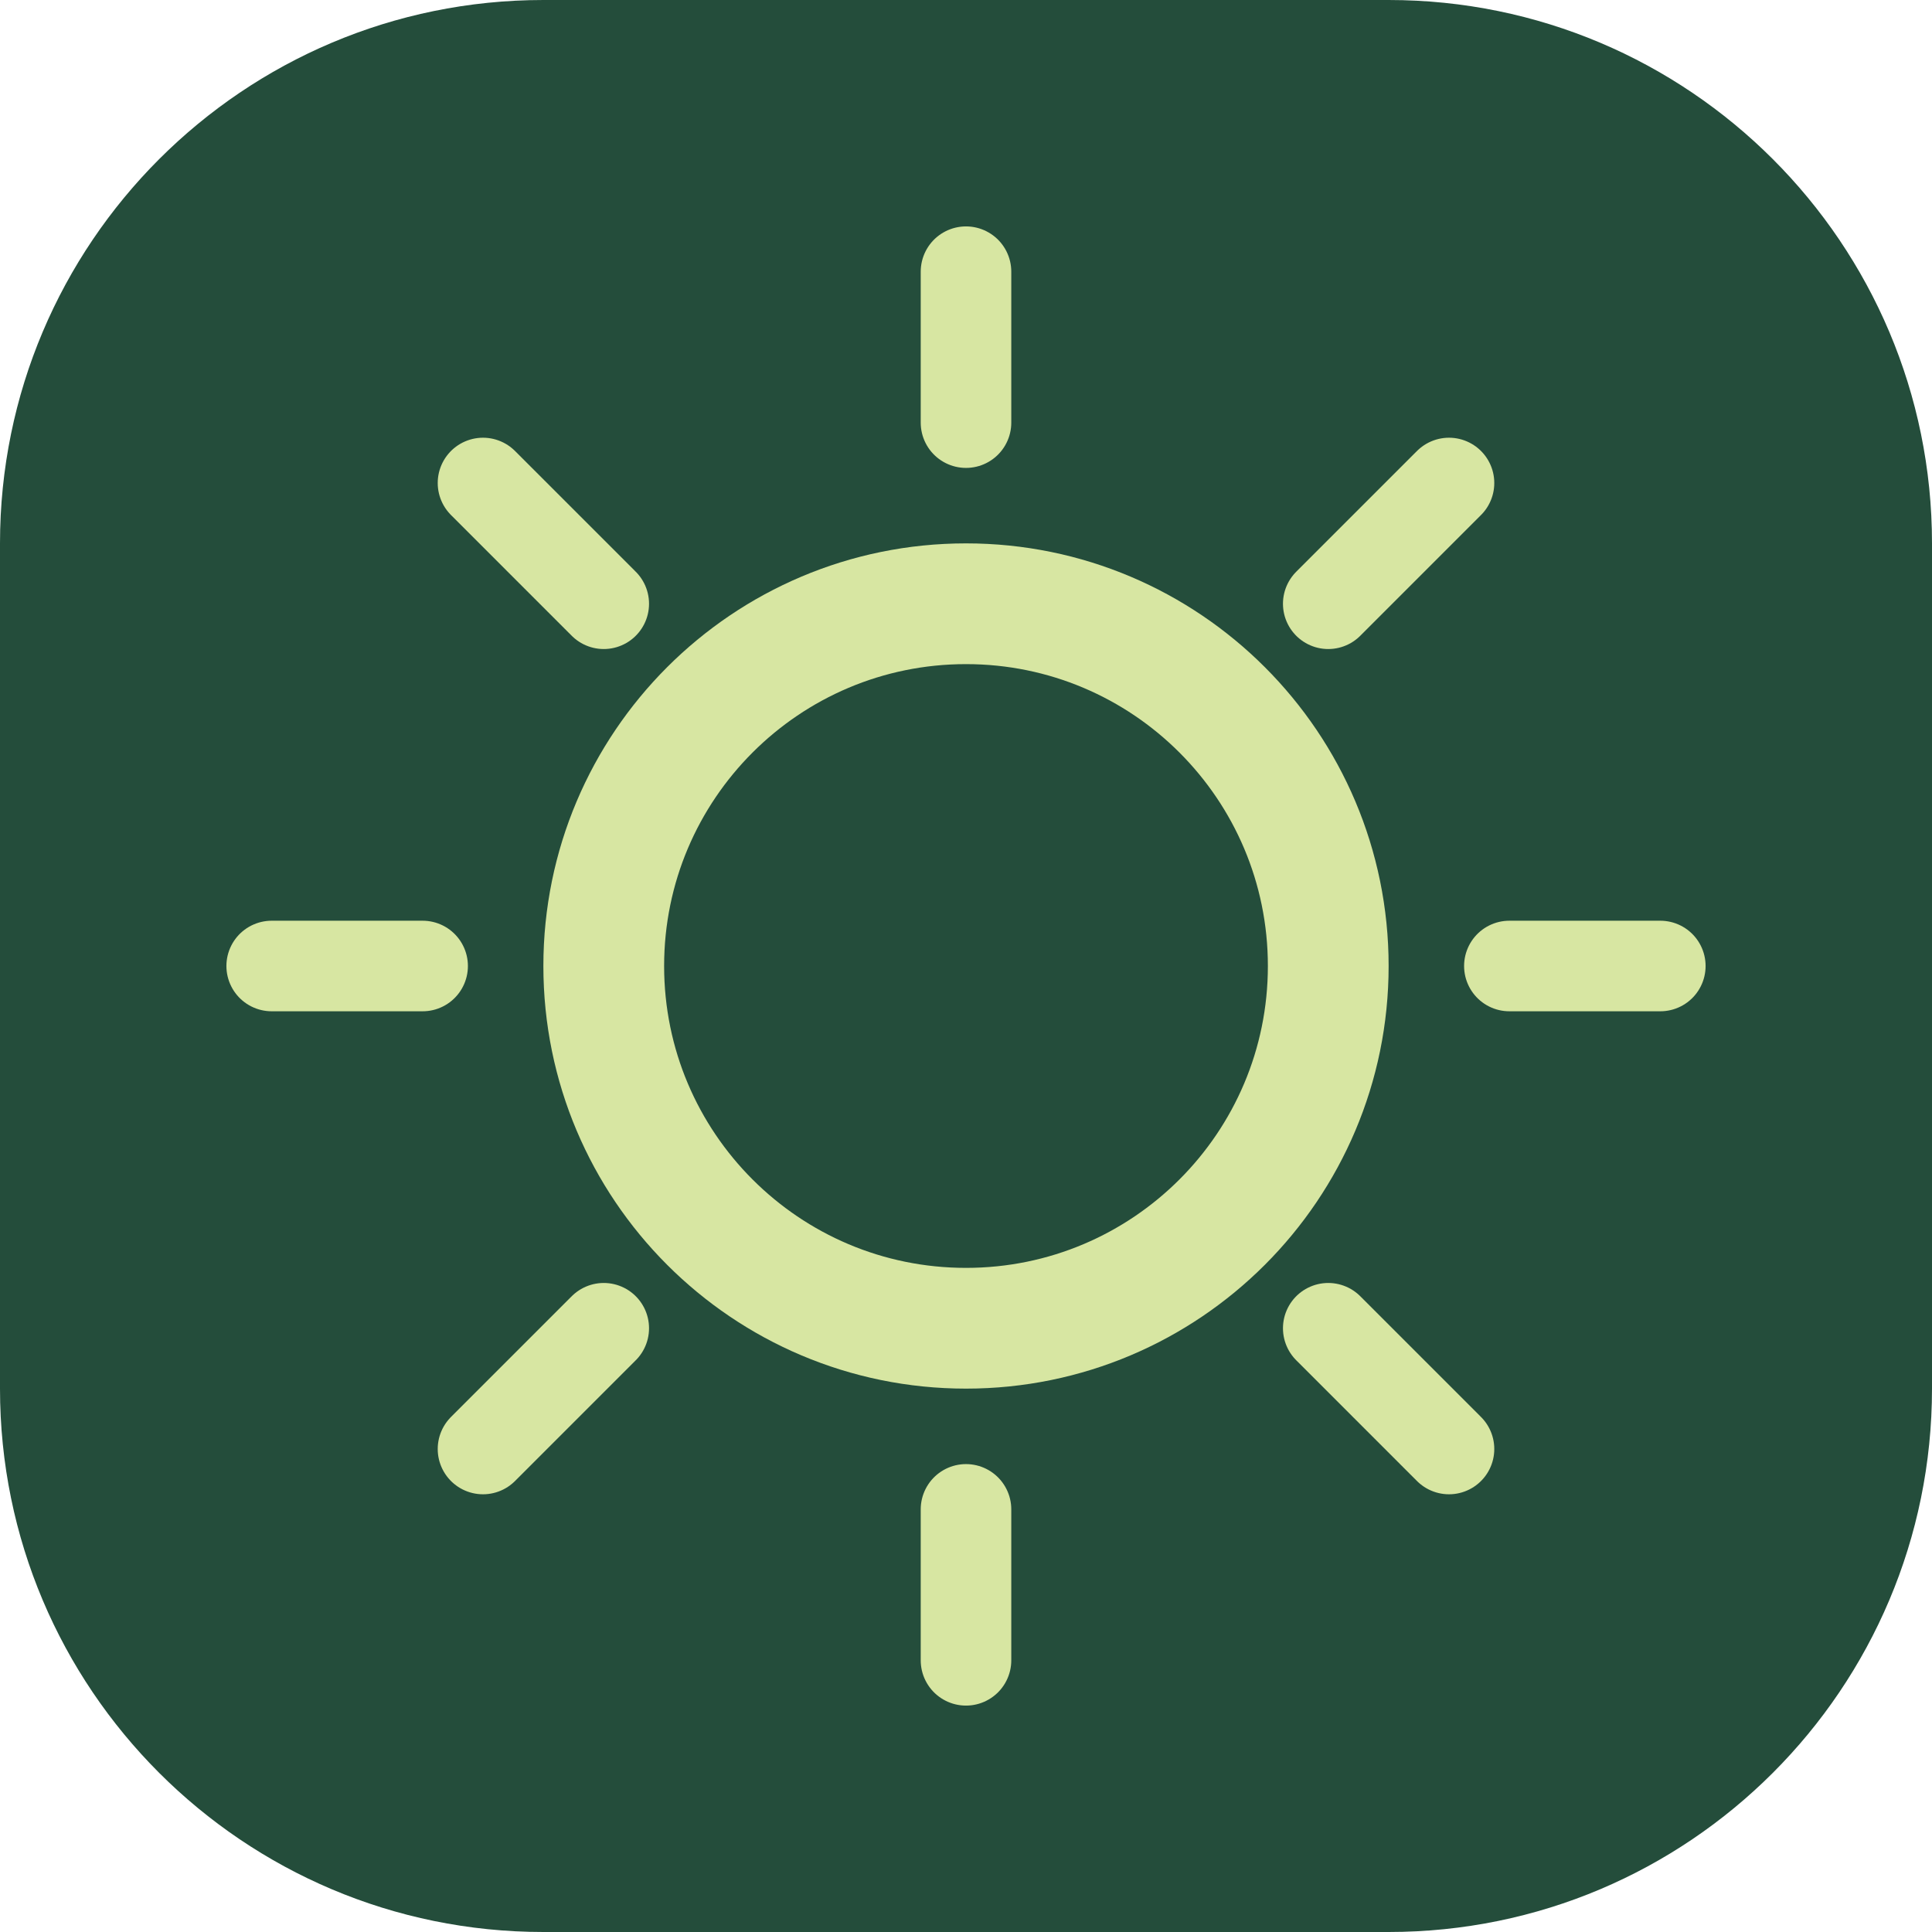
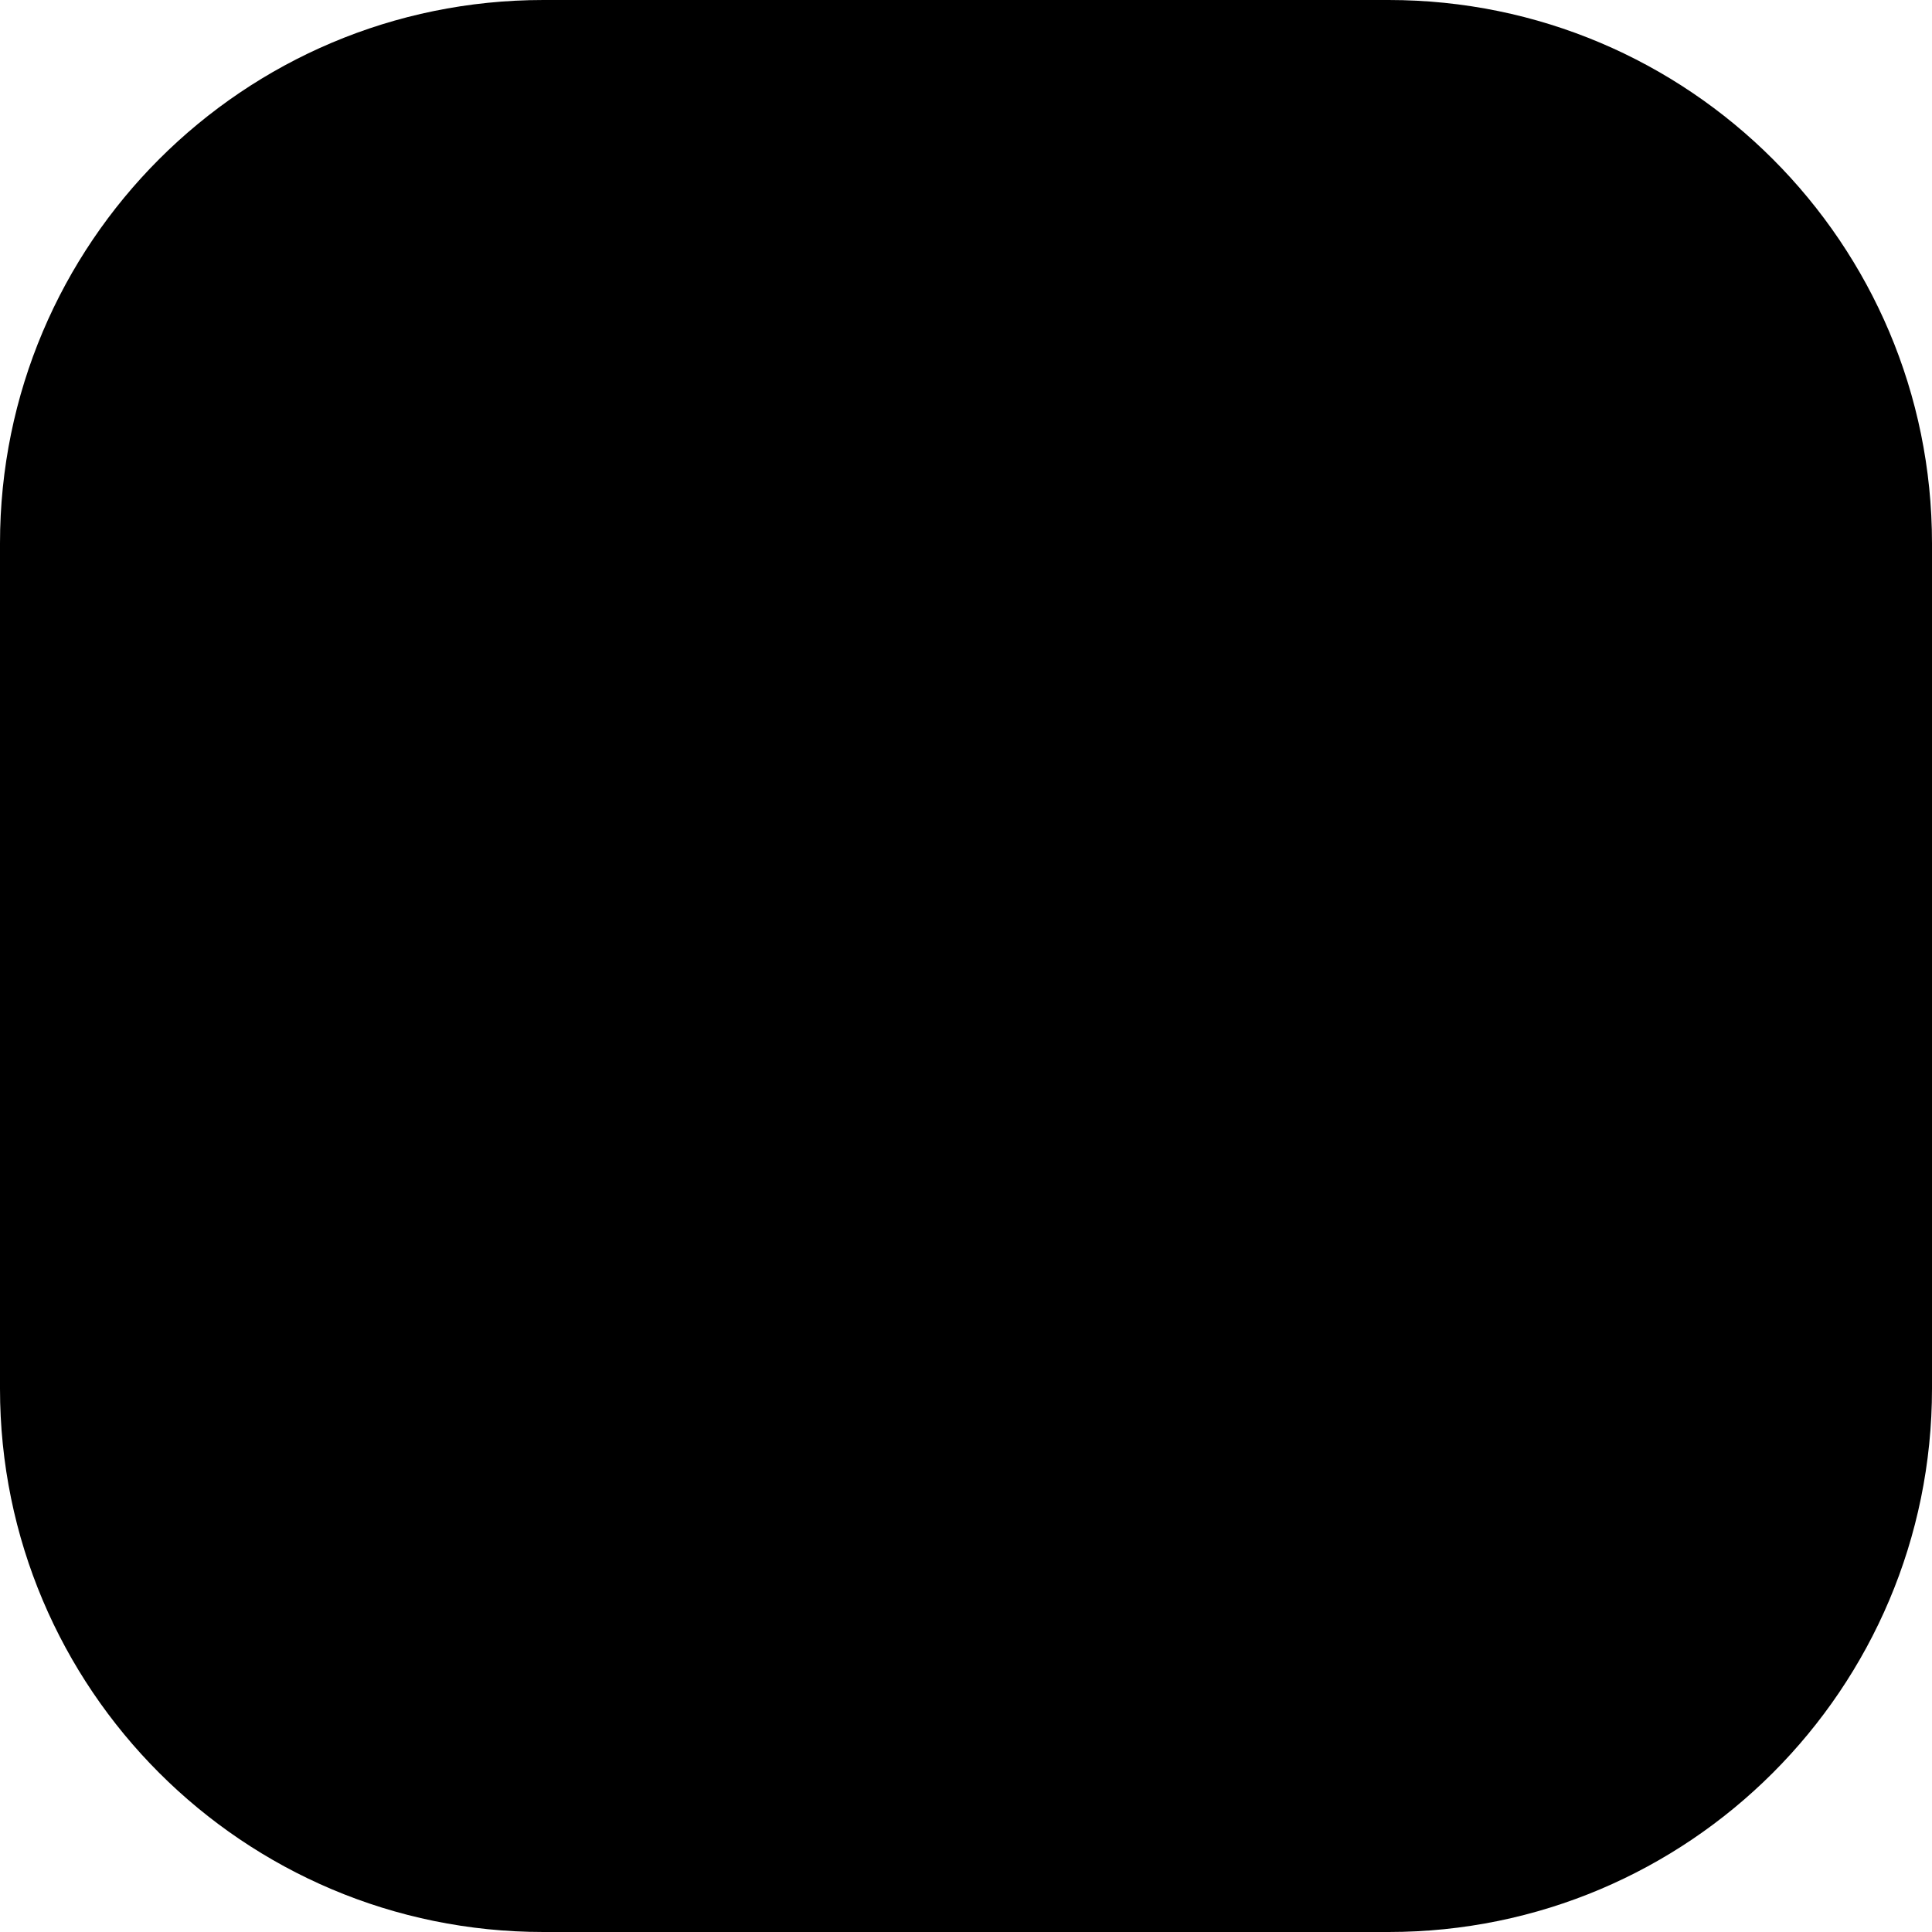
<svg xmlns="http://www.w3.org/2000/svg" viewBox="0 0 64 64">
-   <rect width="64" height="64" rx="18" fill="#244d3b" />
-   <circle cx="32" cy="32" r="12" fill="none" stroke="#d7e6a2" stroke-width="4" />
-   <path d="M32 9v5m0 36v5M9 32h5m36 0h5M16 16l4 4m24 24 4 4M16 48l4-4m24-24 4-4" stroke="#d7e6a2" stroke-width="3" stroke-linecap="round" />
+   <rect width="64" height="64" rx="18" fill="lab(35.367% -33.119 8.04)" />
+   <circle cx="32" cy="32" r="12" fill="none" stroke="lab(95.729% -.645 -.23)" stroke-width="4" />
+   <path d="M32 9v5m0 36v5M9 32h5m36 0h5M16 16l4 4m24 24 4 4M16 48l4-4m24-24 4-4" stroke="lab(95.729% -.645 -.23)" stroke-width="3" stroke-linecap="round" />
</svg>
